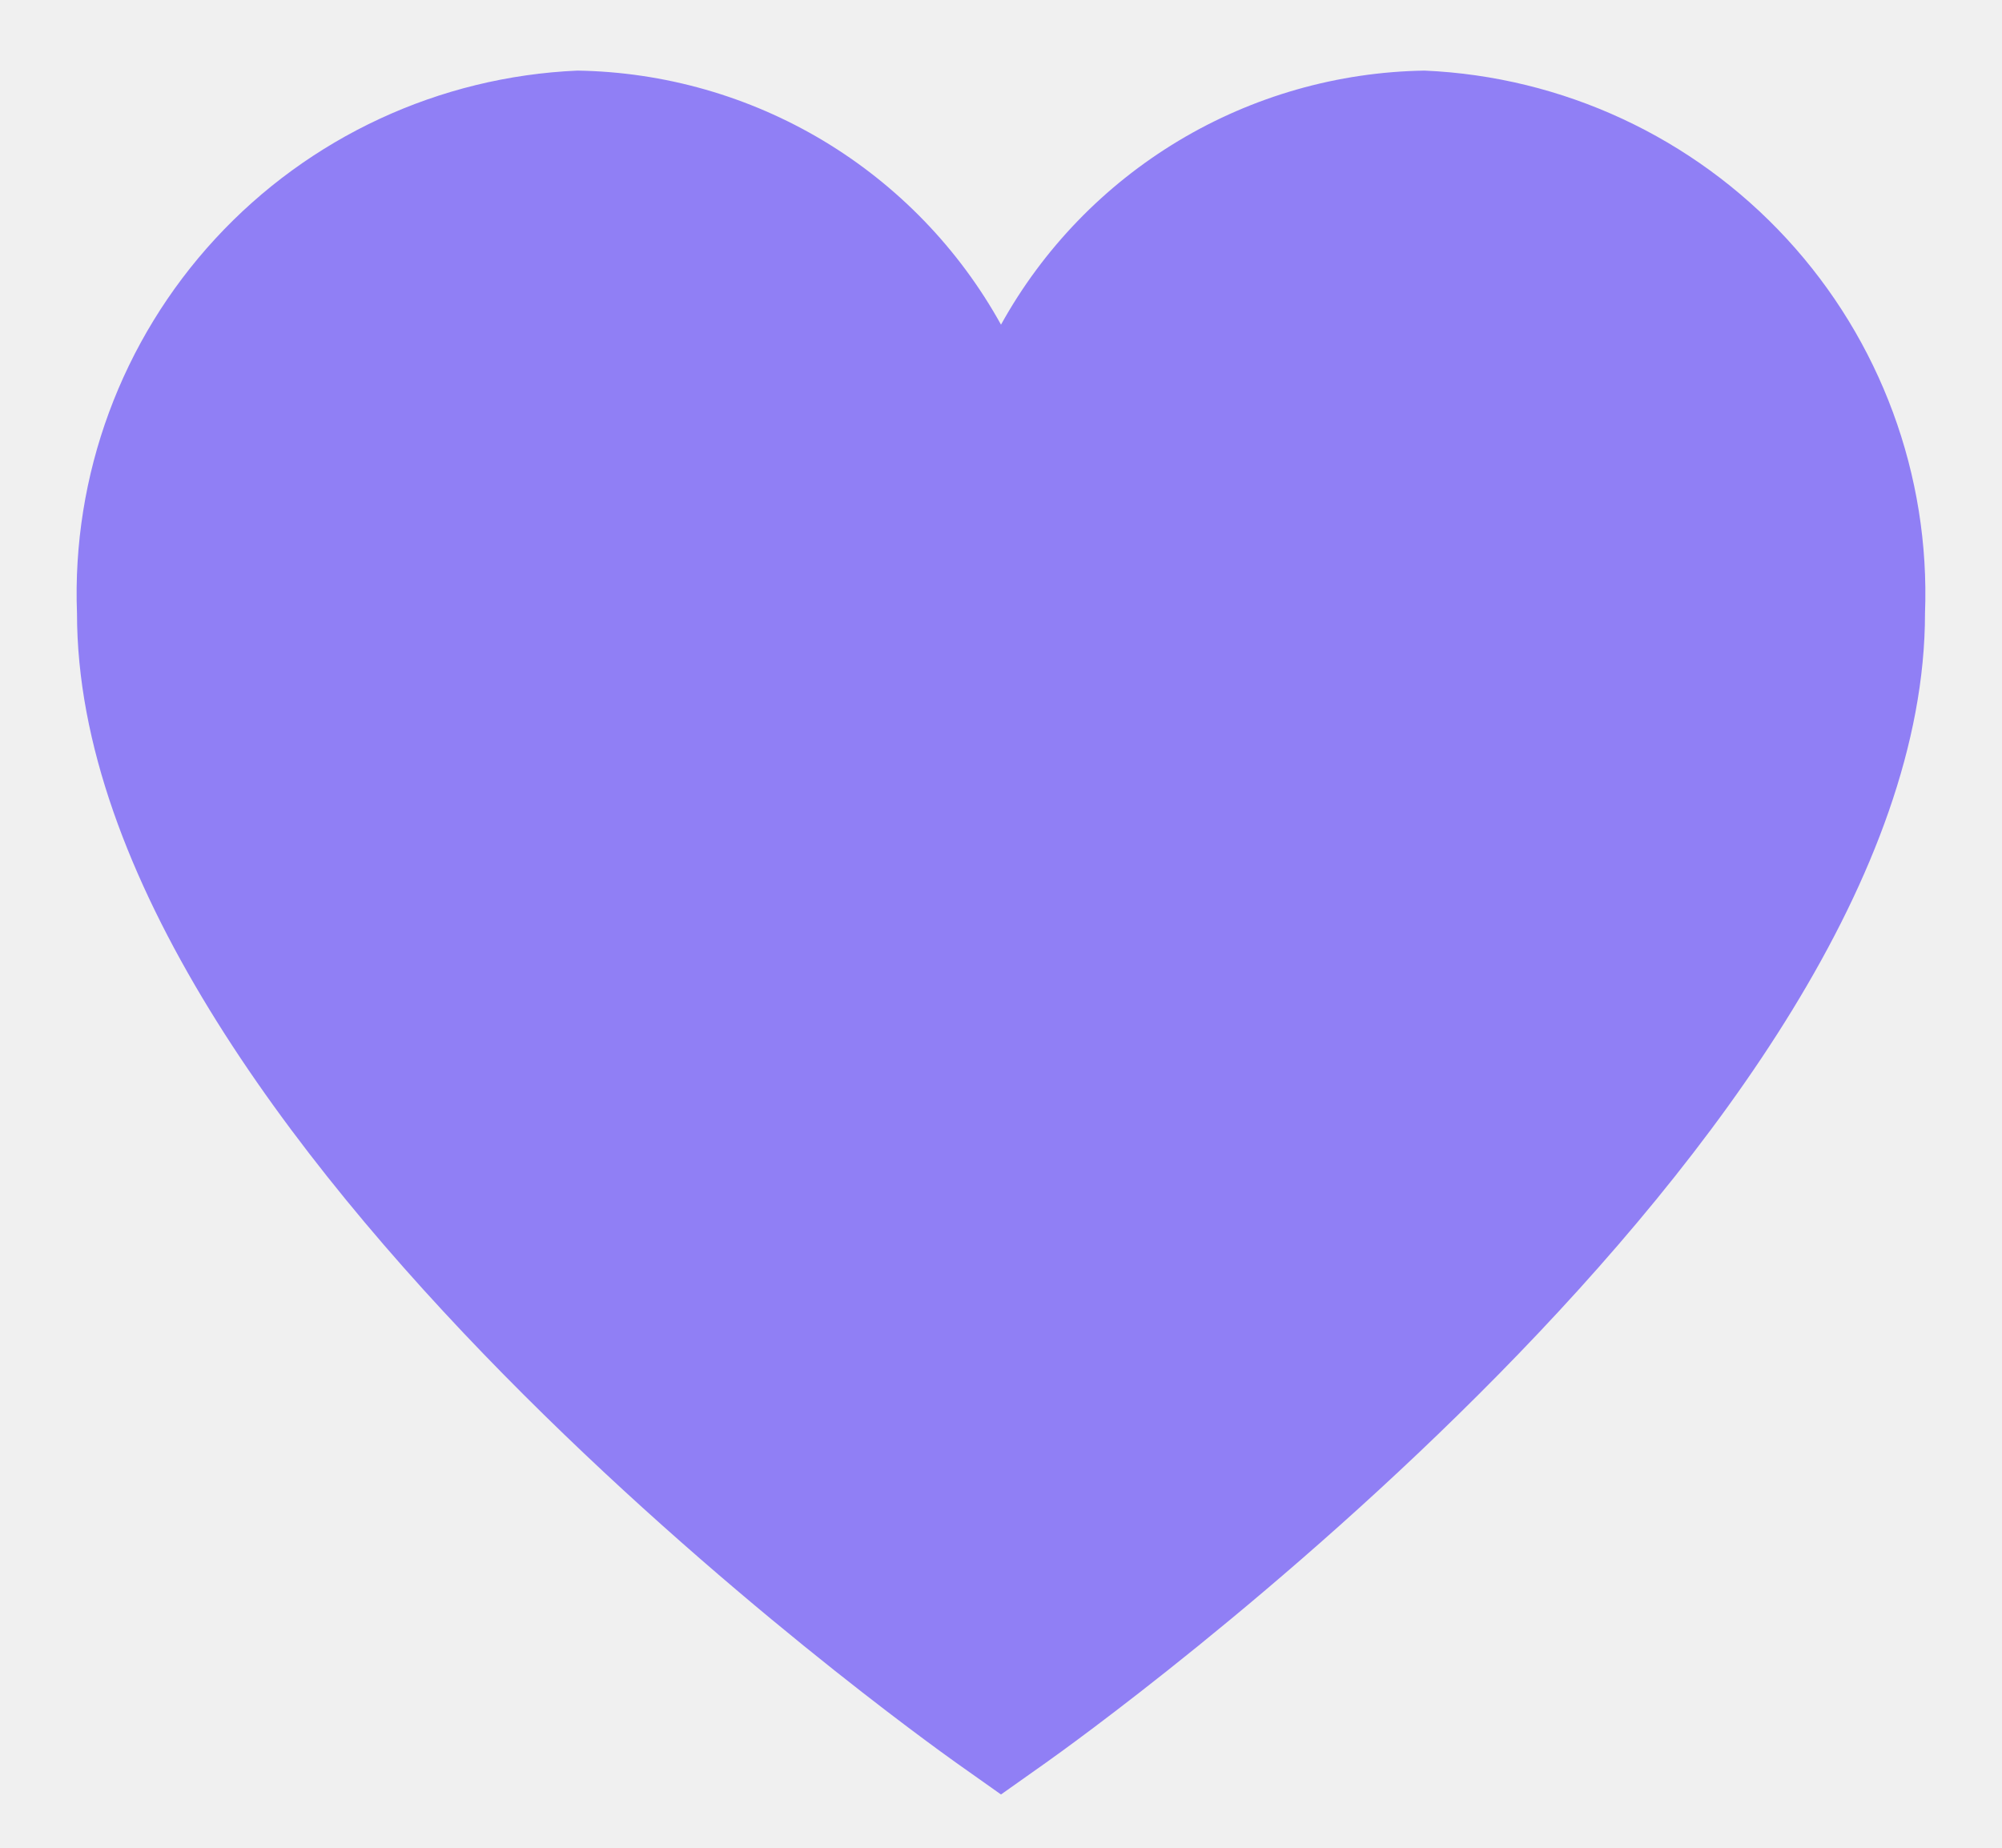
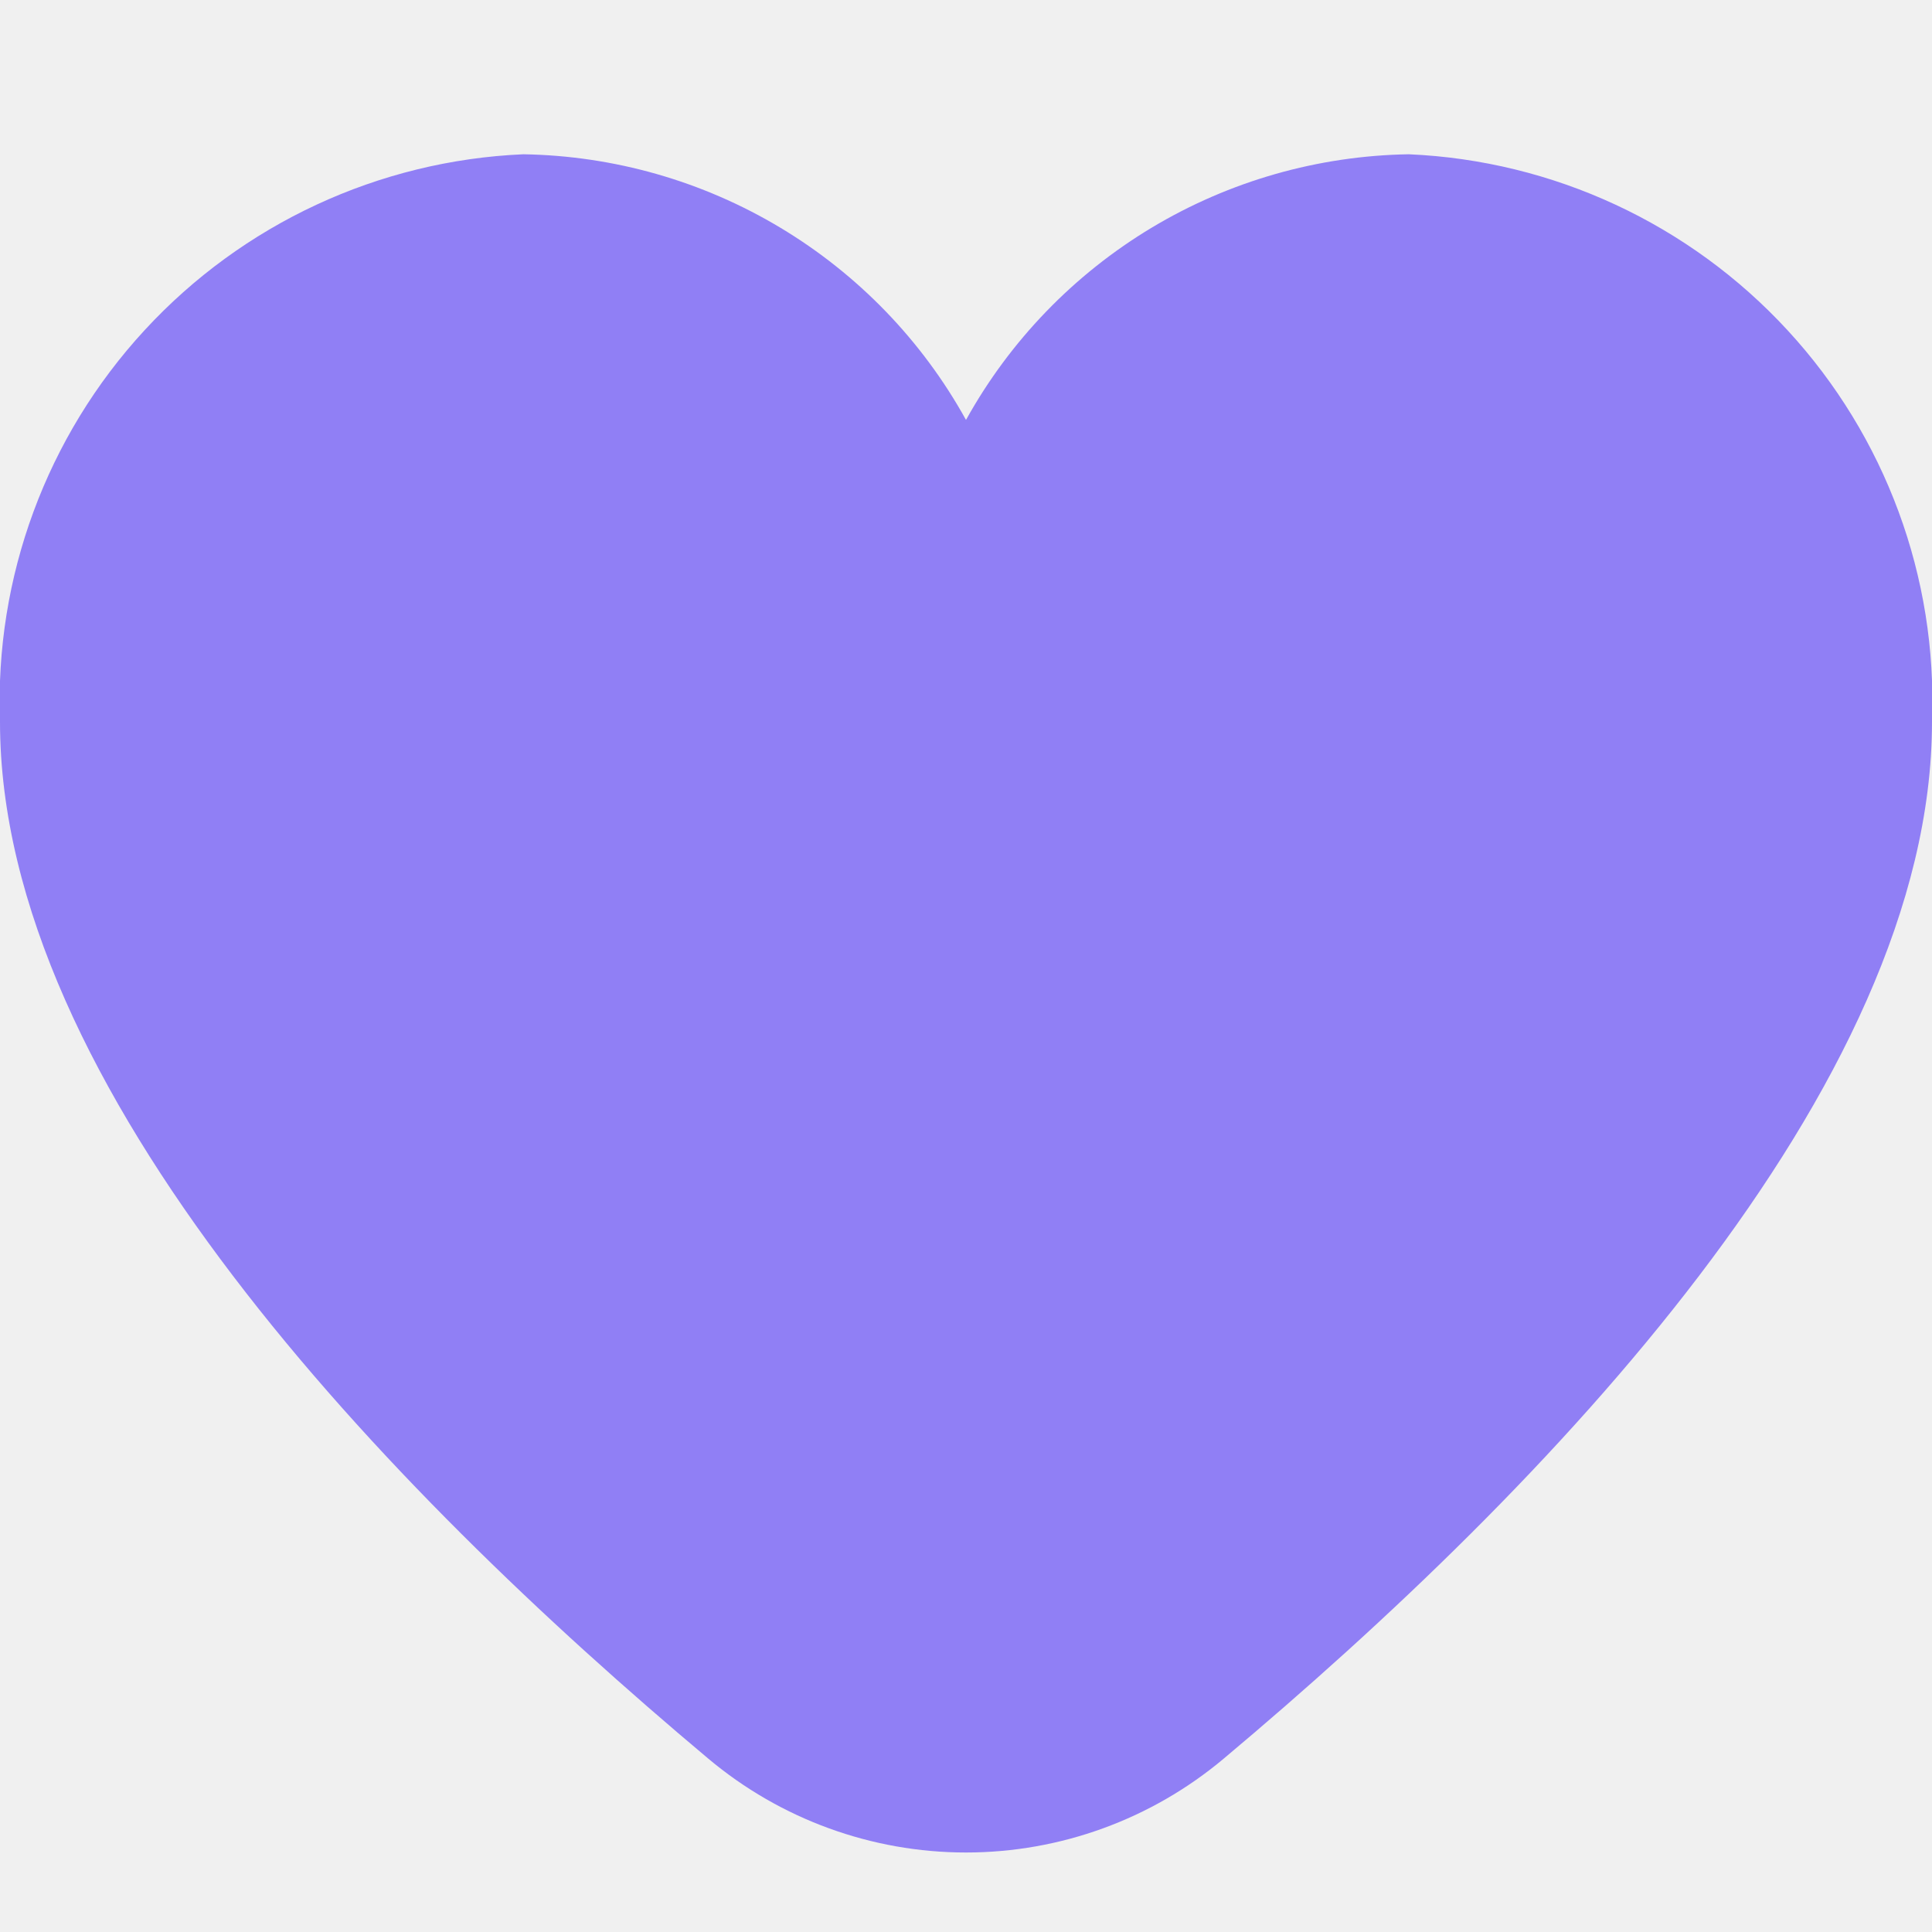
- <svg xmlns="http://www.w3.org/2000/svg" width="26" height="24" viewBox="0 0 26 24" fill="none">
-   <path d="M18.5 0.917C17.374 0.935 16.272 1.249 15.307 1.828C14.341 2.408 13.545 3.232 13 4.217C12.455 3.232 11.659 2.408 10.693 1.828C9.727 1.249 8.626 0.935 7.5 0.917C5.705 0.995 4.014 1.78 2.796 3.101C1.578 4.422 0.932 6.172 1 7.967C1 14.742 11.956 22.567 12.422 22.899L13 23.308L13.578 22.899C14.044 22.569 25 14.742 25 7.967C25.068 6.172 24.422 4.422 23.204 3.101C21.986 1.78 20.295 0.995 18.5 0.917V0.917Z" fill="#907FF5" />
+ <svg xmlns="http://www.w3.org/2000/svg" width="20" height="20" viewBox="0 0 20 20" fill="none">
+   <g clip-path="url(#clip0_239_147)">
+     <path d="M14.584 1.597C13.645 1.612 12.727 1.874 11.922 2.357C11.118 2.84 10.455 3.526 10 4.347C9.546 3.526 8.883 2.84 8.078 2.357C7.273 1.874 6.355 1.612 5.417 1.597C3.921 1.662 2.512 2.317 1.497 3.418C0.482 4.518 -0.056 5.976 0 7.472C0 11.262 3.988 15.4 7.333 18.206C8.08 18.833 9.025 19.177 10 19.177C10.976 19.177 11.92 18.833 12.667 18.206C16.012 15.4 20 11.262 20 7.472C20.057 5.976 19.519 4.518 18.504 3.418C17.489 2.317 16.079 1.662 14.584 1.597Z" fill="#907FF5" />
+   </g>
+   <defs>
+     <clipPath id="clip0_239_147">
+       <rect width="20" height="20" fill="white" />
+     </clipPath>
+   </defs>
</svg>
